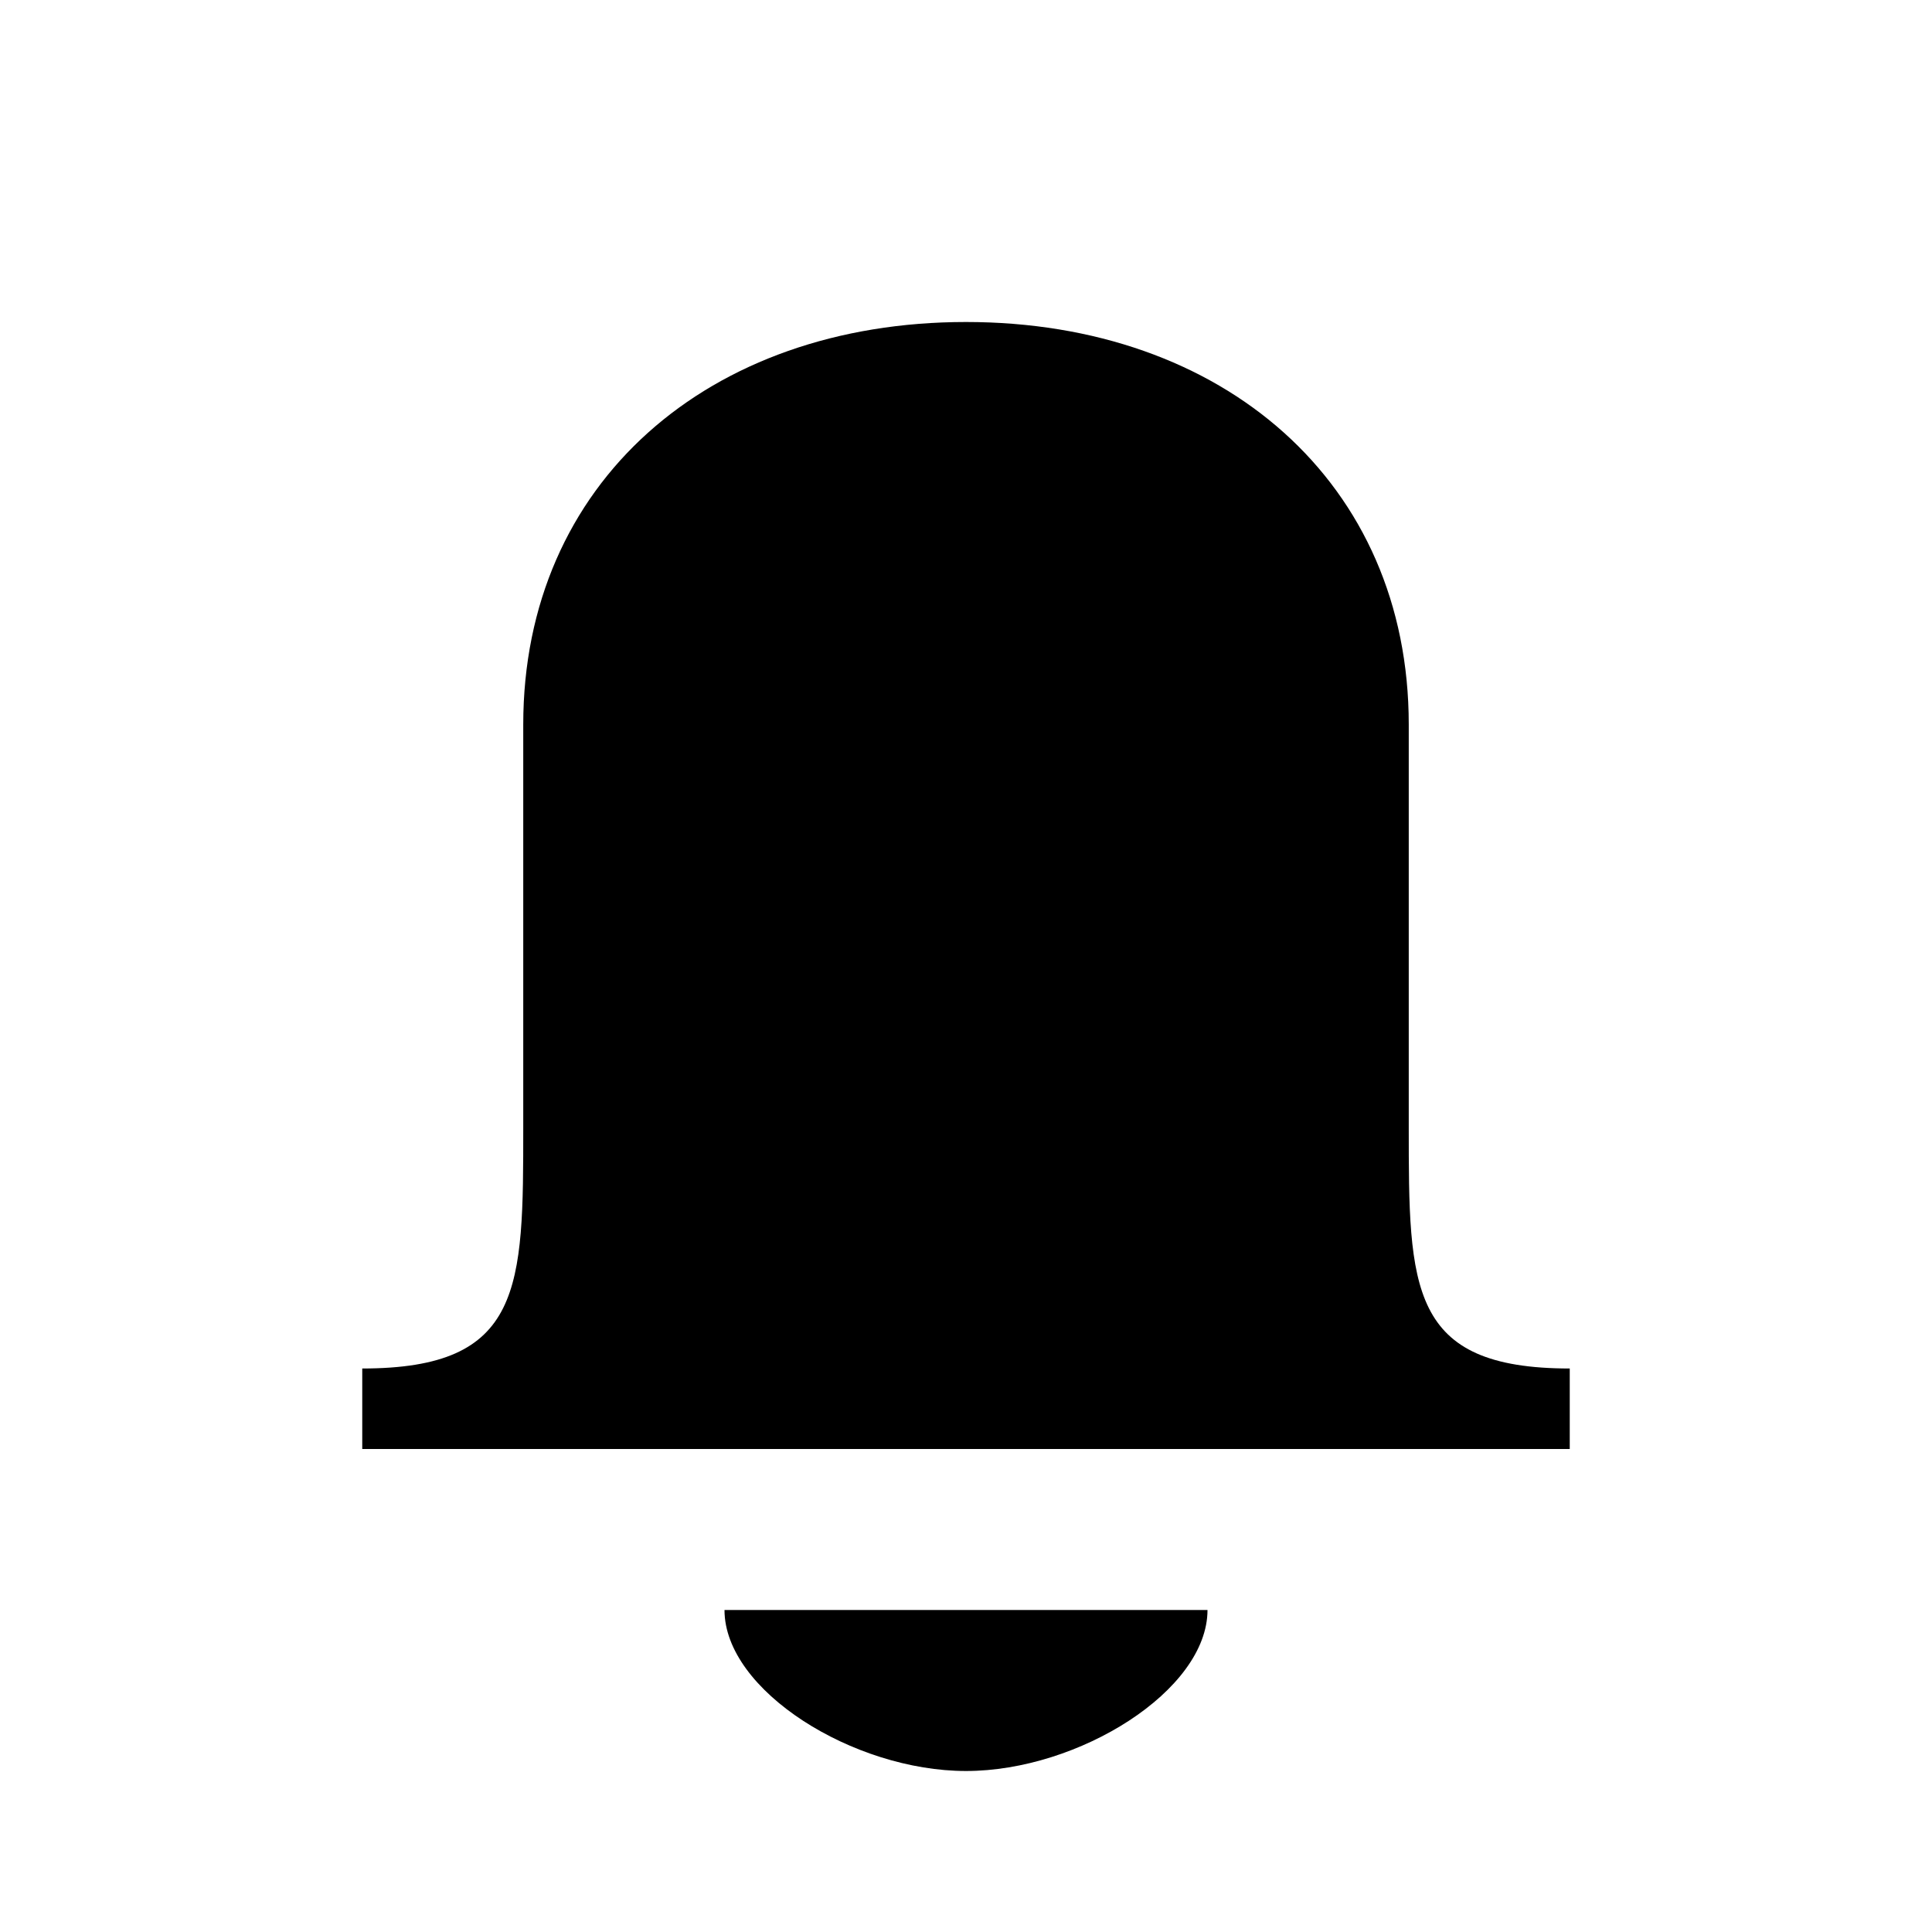
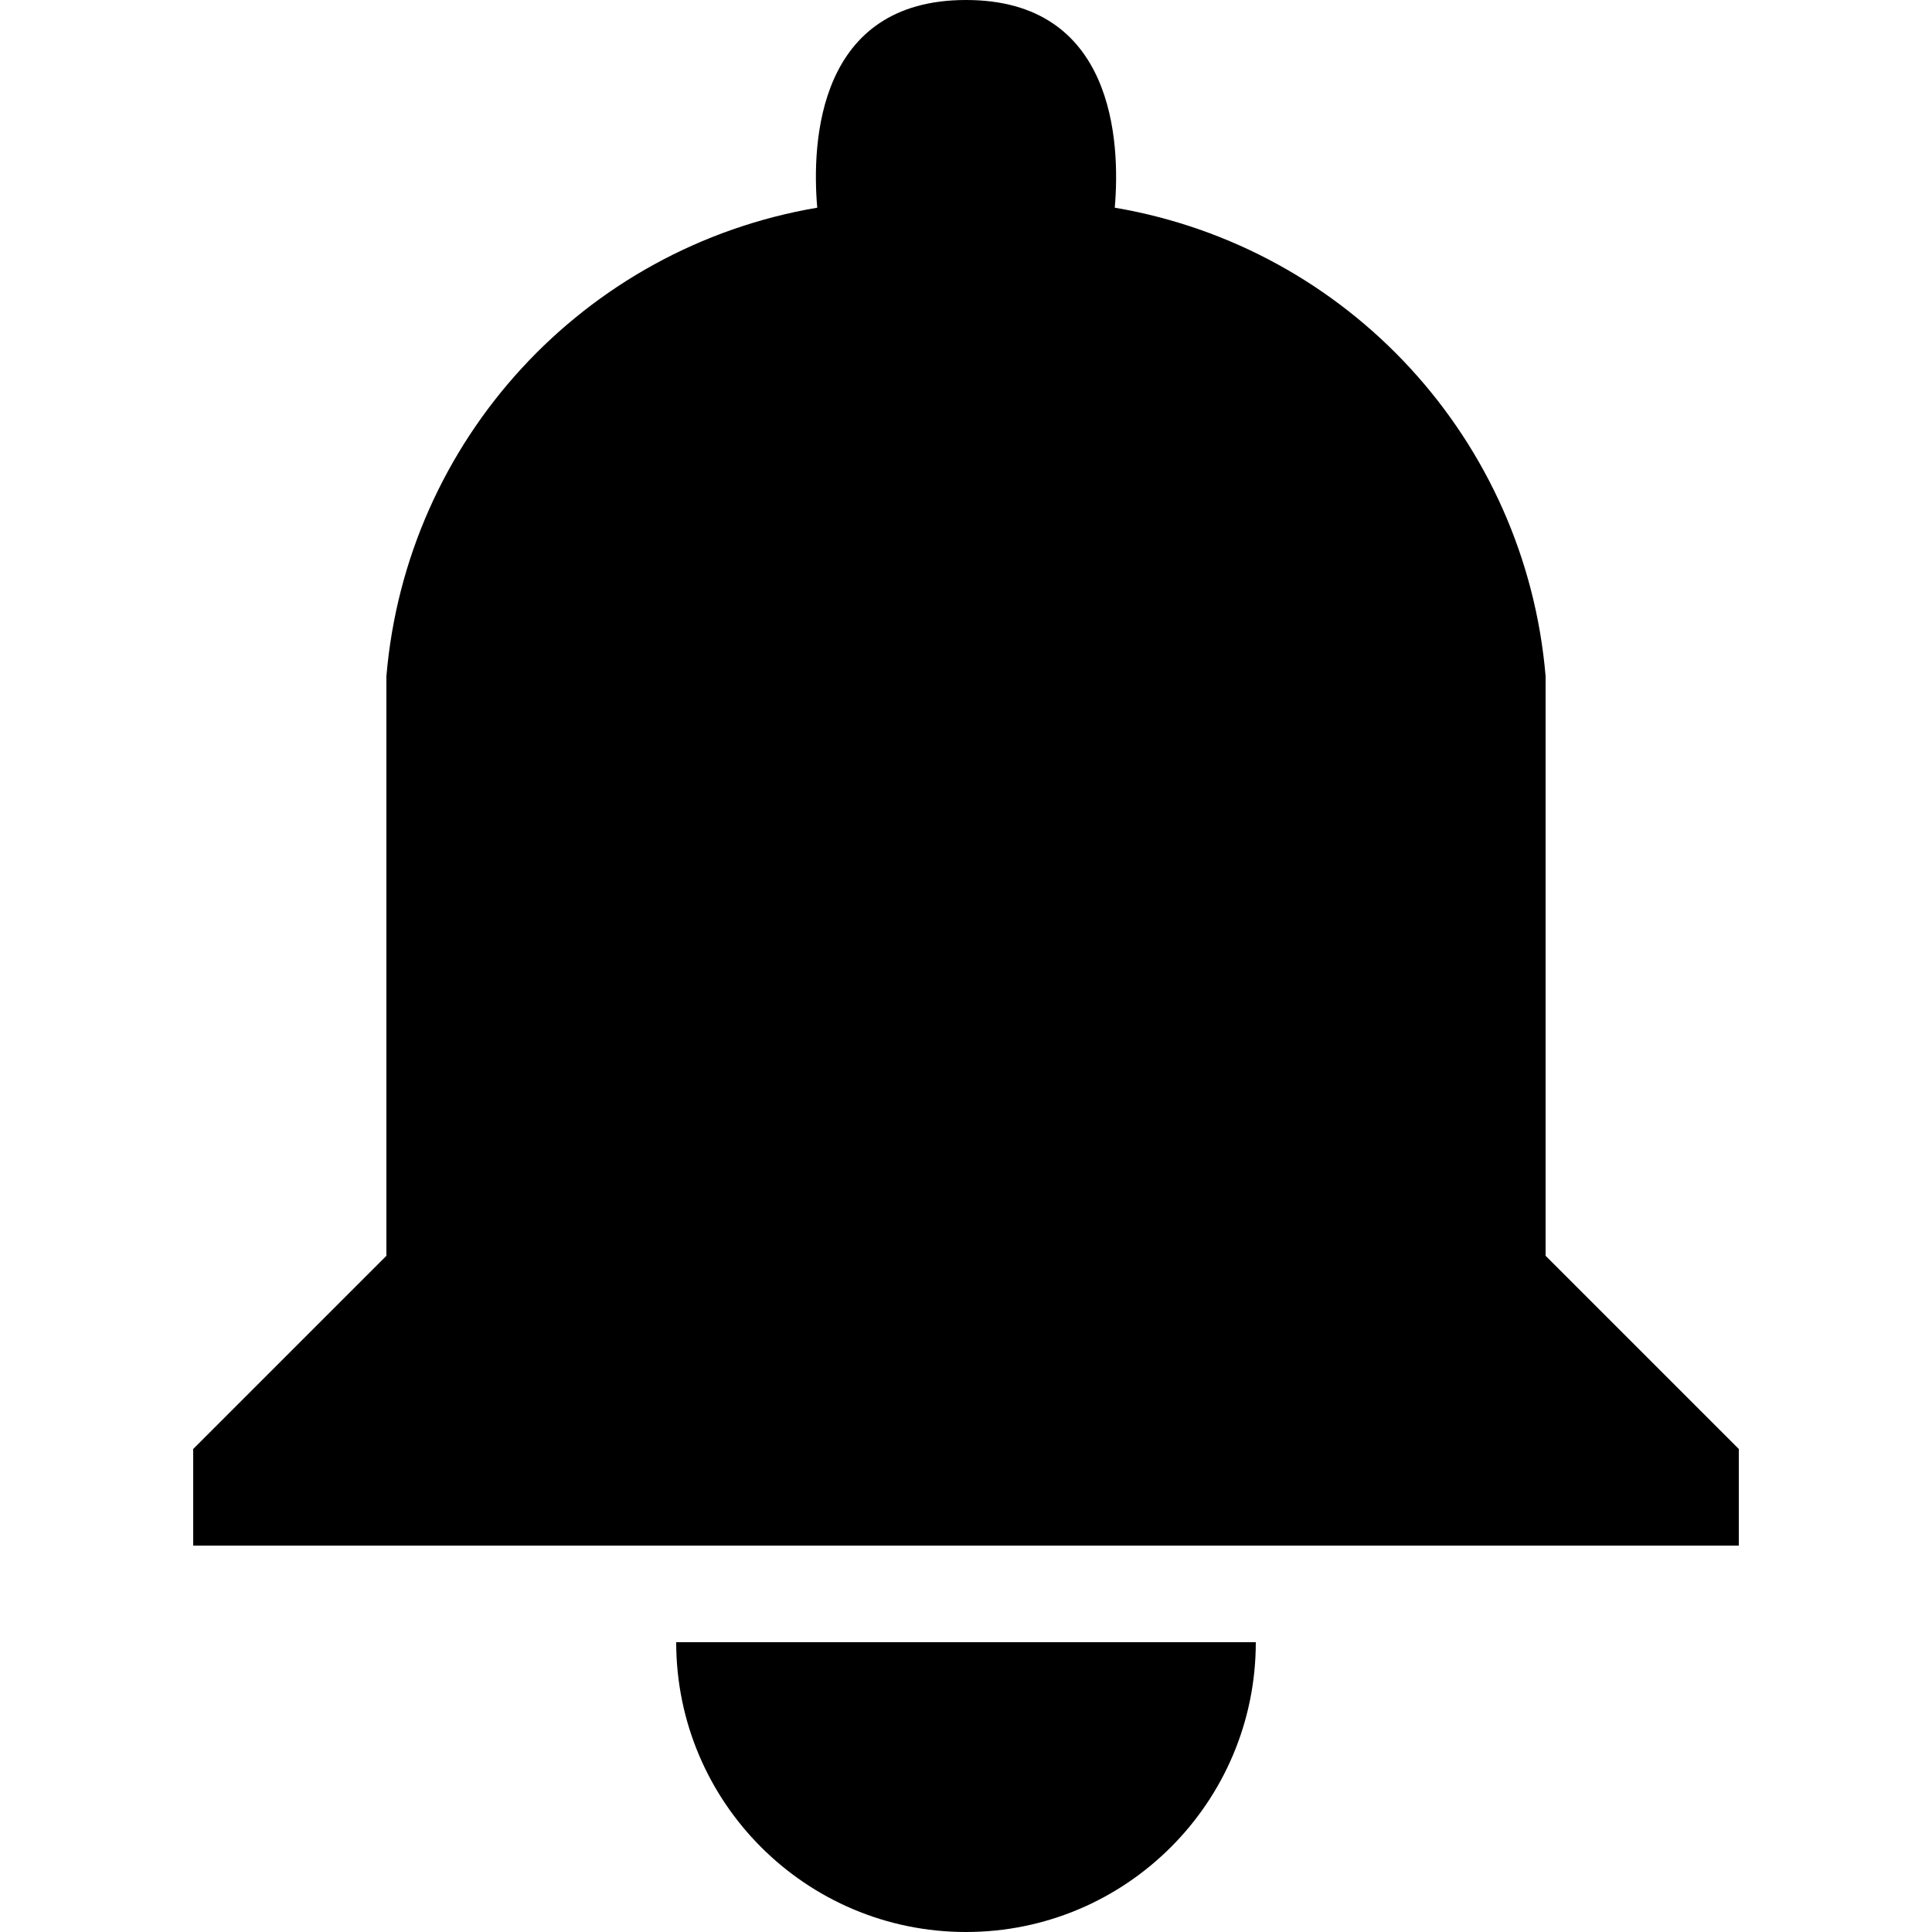
- <svg xmlns="http://www.w3.org/2000/svg" width="24" height="24" viewBox="0 0 24 24">
-   <path d="M17.5 14V9c0-3-2.3-5-5.5-5S6.5 6 6.5 9v5c0 2 0 3-2 3v1h15v-1c-2 0-2-1-2-3zM12 20H9c0 1 1.6 2 3 2s3-1 3-2h-3z" />
+ <svg xmlns="http://www.w3.org/2000/svg" width="20" height="20" viewBox="0 0 20 20">
+   <path d="M16 7a5.38 5.38 0 0 0-4.46-4.85C11.6 1.46 11.53 0 10 0S8.4 1.46 8.46 2.15A5.38 5.38 0 0 0 4 7v6l-2 2v1h16v-1l-2-2zm-6 13a3 3 0 0 0 3-3H7a3 3 0 0 0 3 3z" />
</svg>
